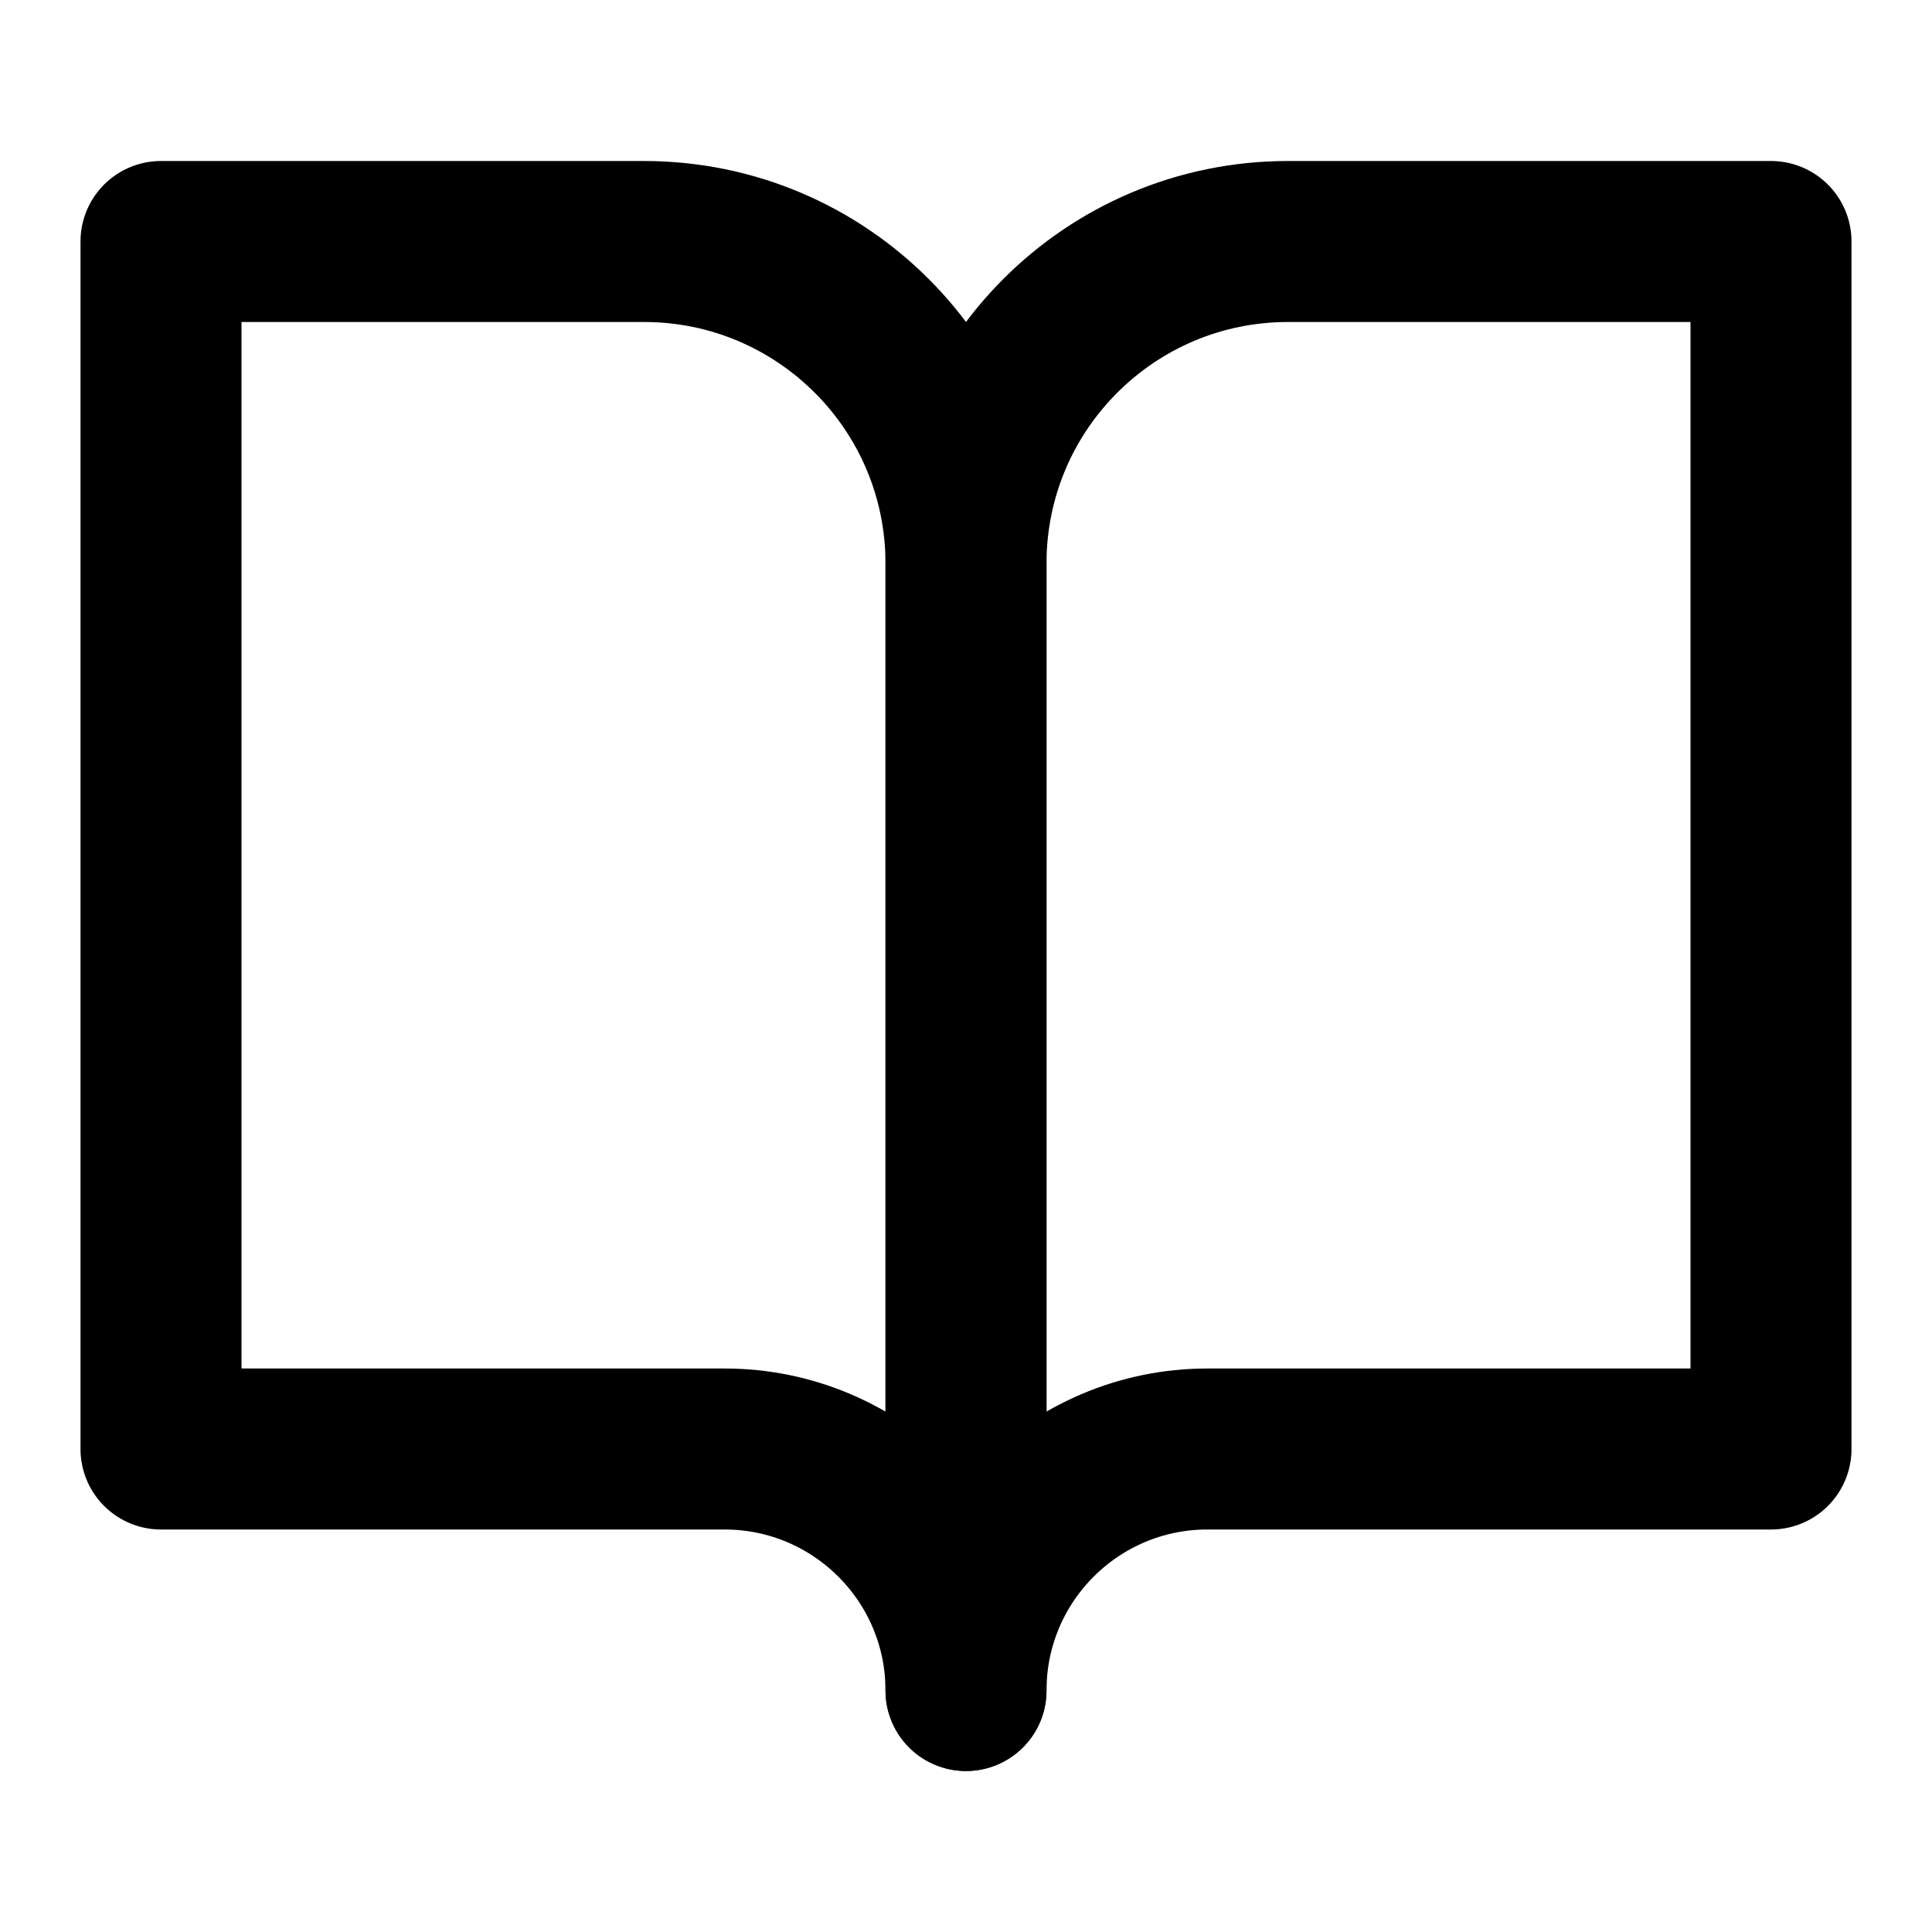
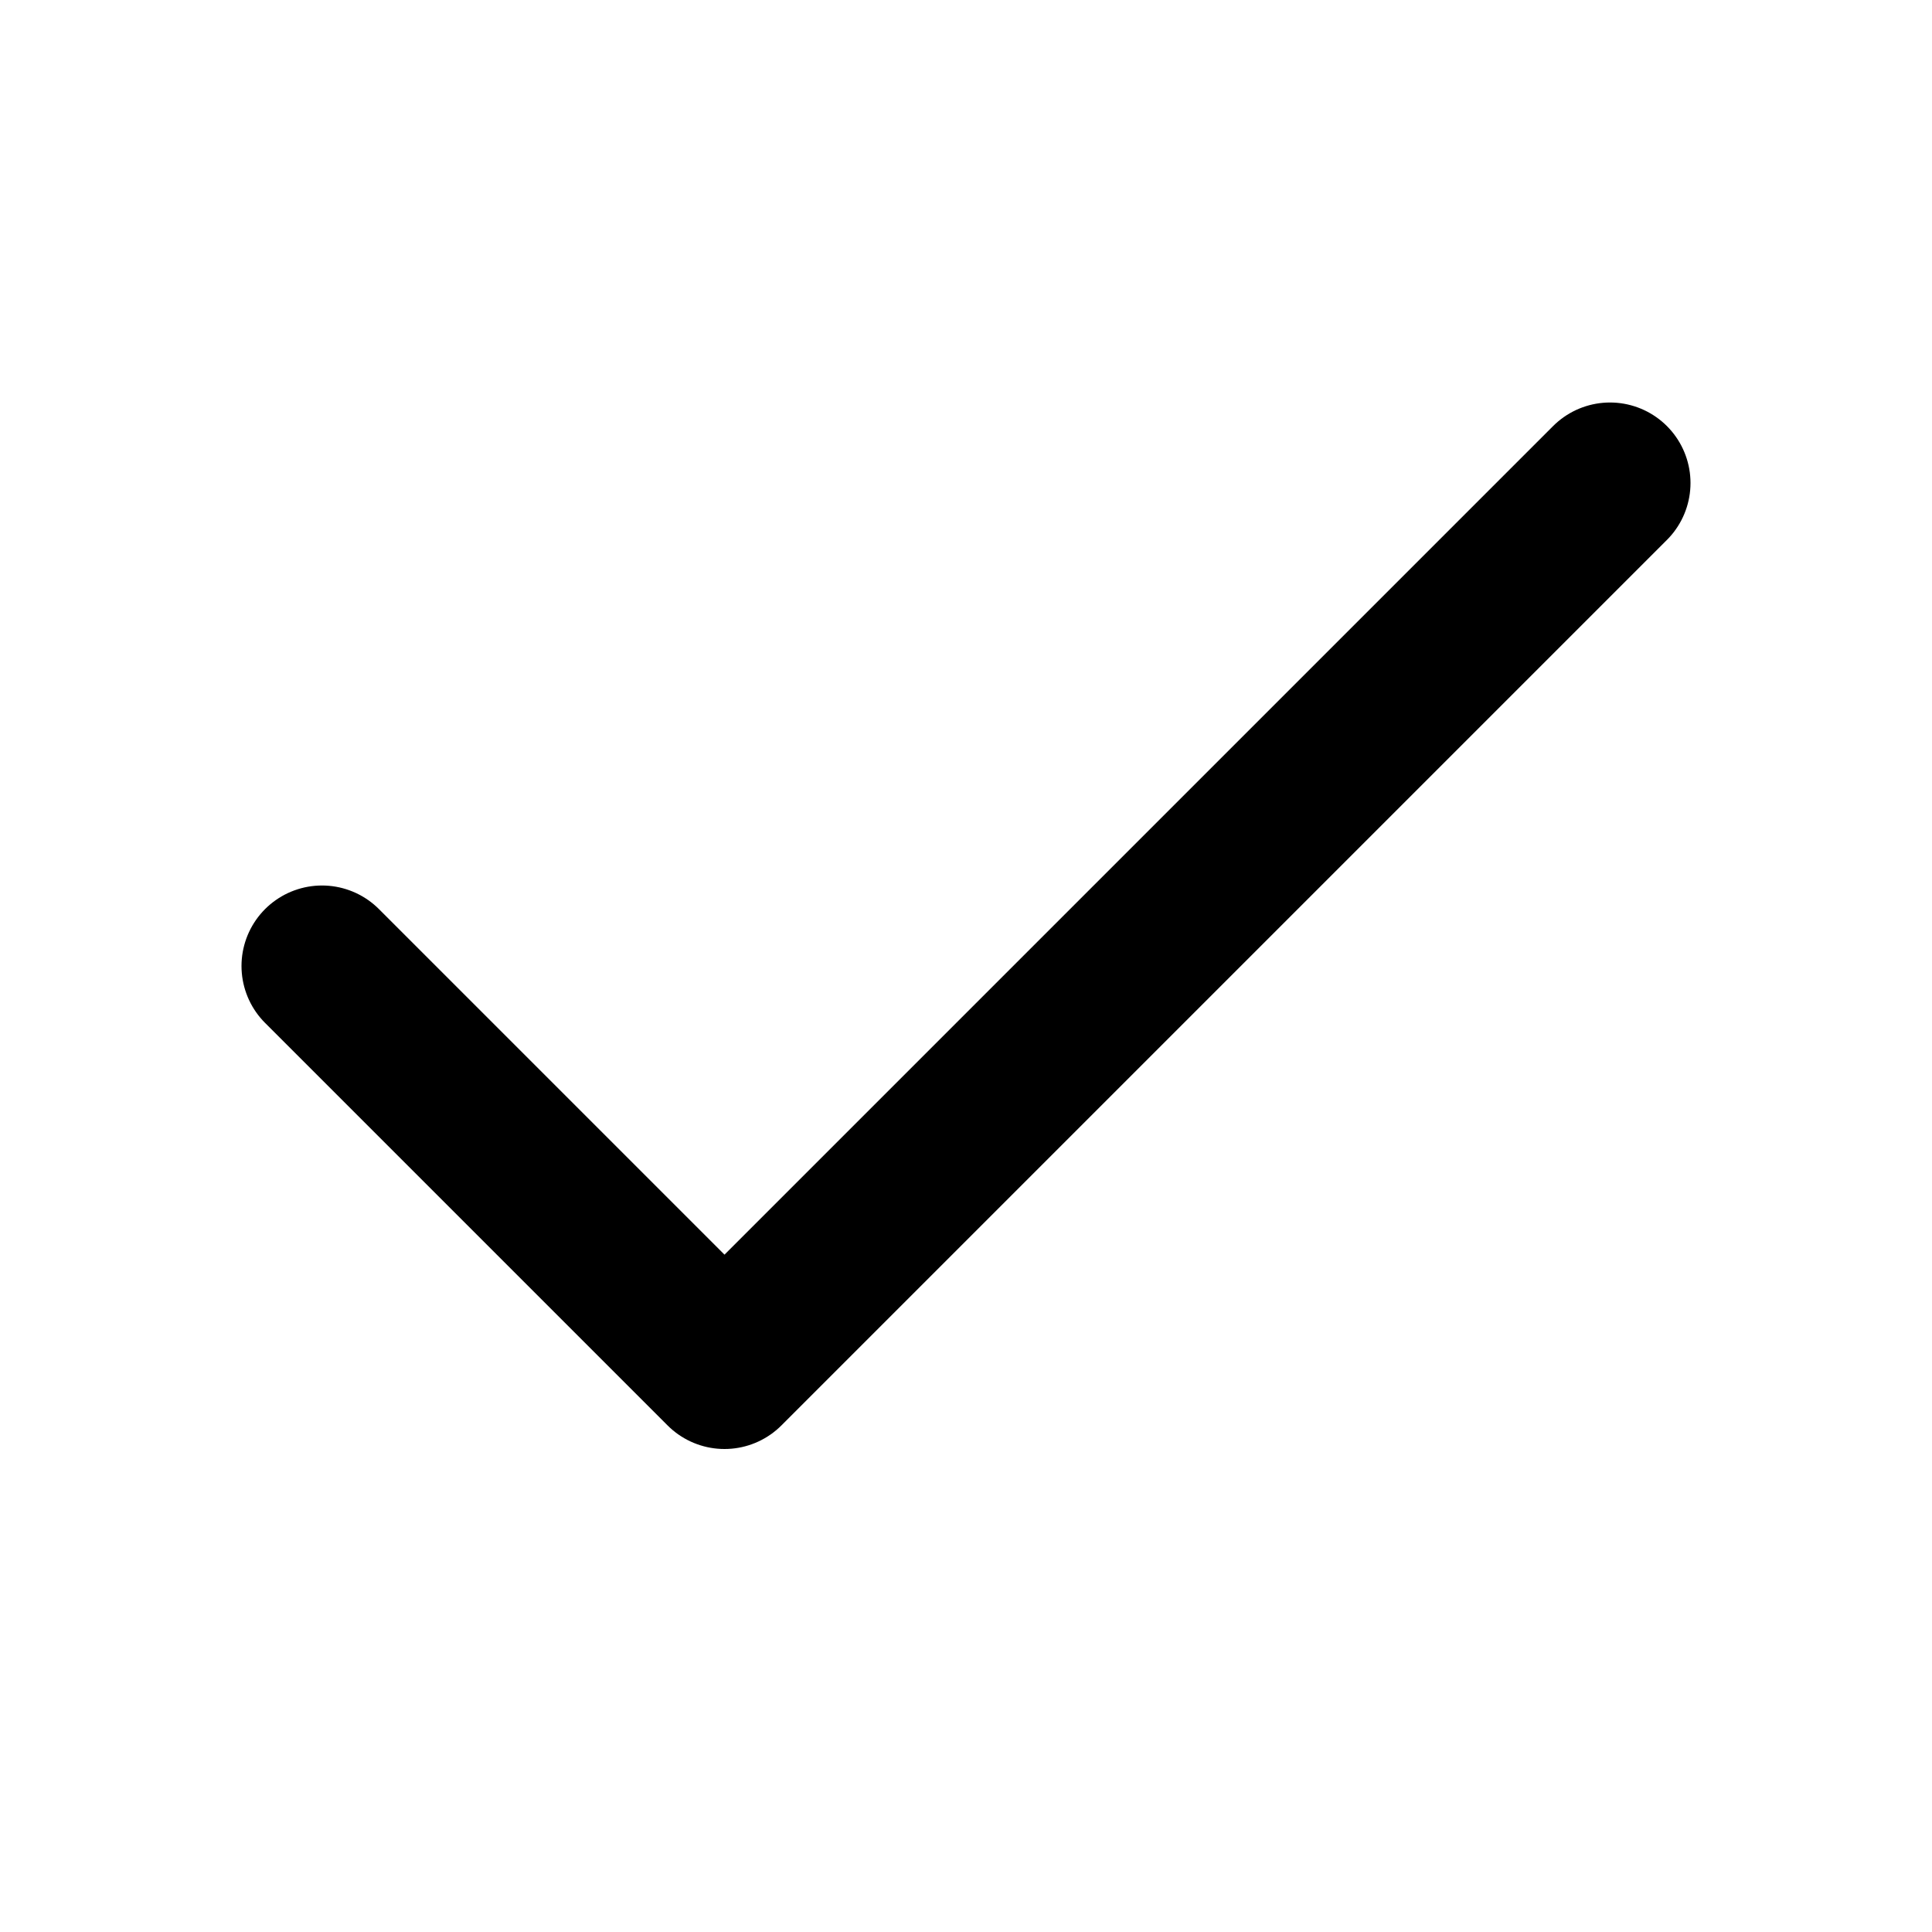
<svg xmlns="http://www.w3.org/2000/svg" width="24" height="24" viewBox="0 0 24 24" fill="none" stroke="currentColor" stroke-width="2" stroke-linecap="round" stroke-linejoin="round">
-   <path d="M2 3h6a4 4 0 0 1 4 4v14a3 3 0 0 0-3-3H2z" />
-   <path d="M22 3h-6a4 4 0 0 0-4 4v14a3 3 0 0 1 3-3h7z" />
+   <polyline points="20 6 9 17 4 12" />
</svg>
